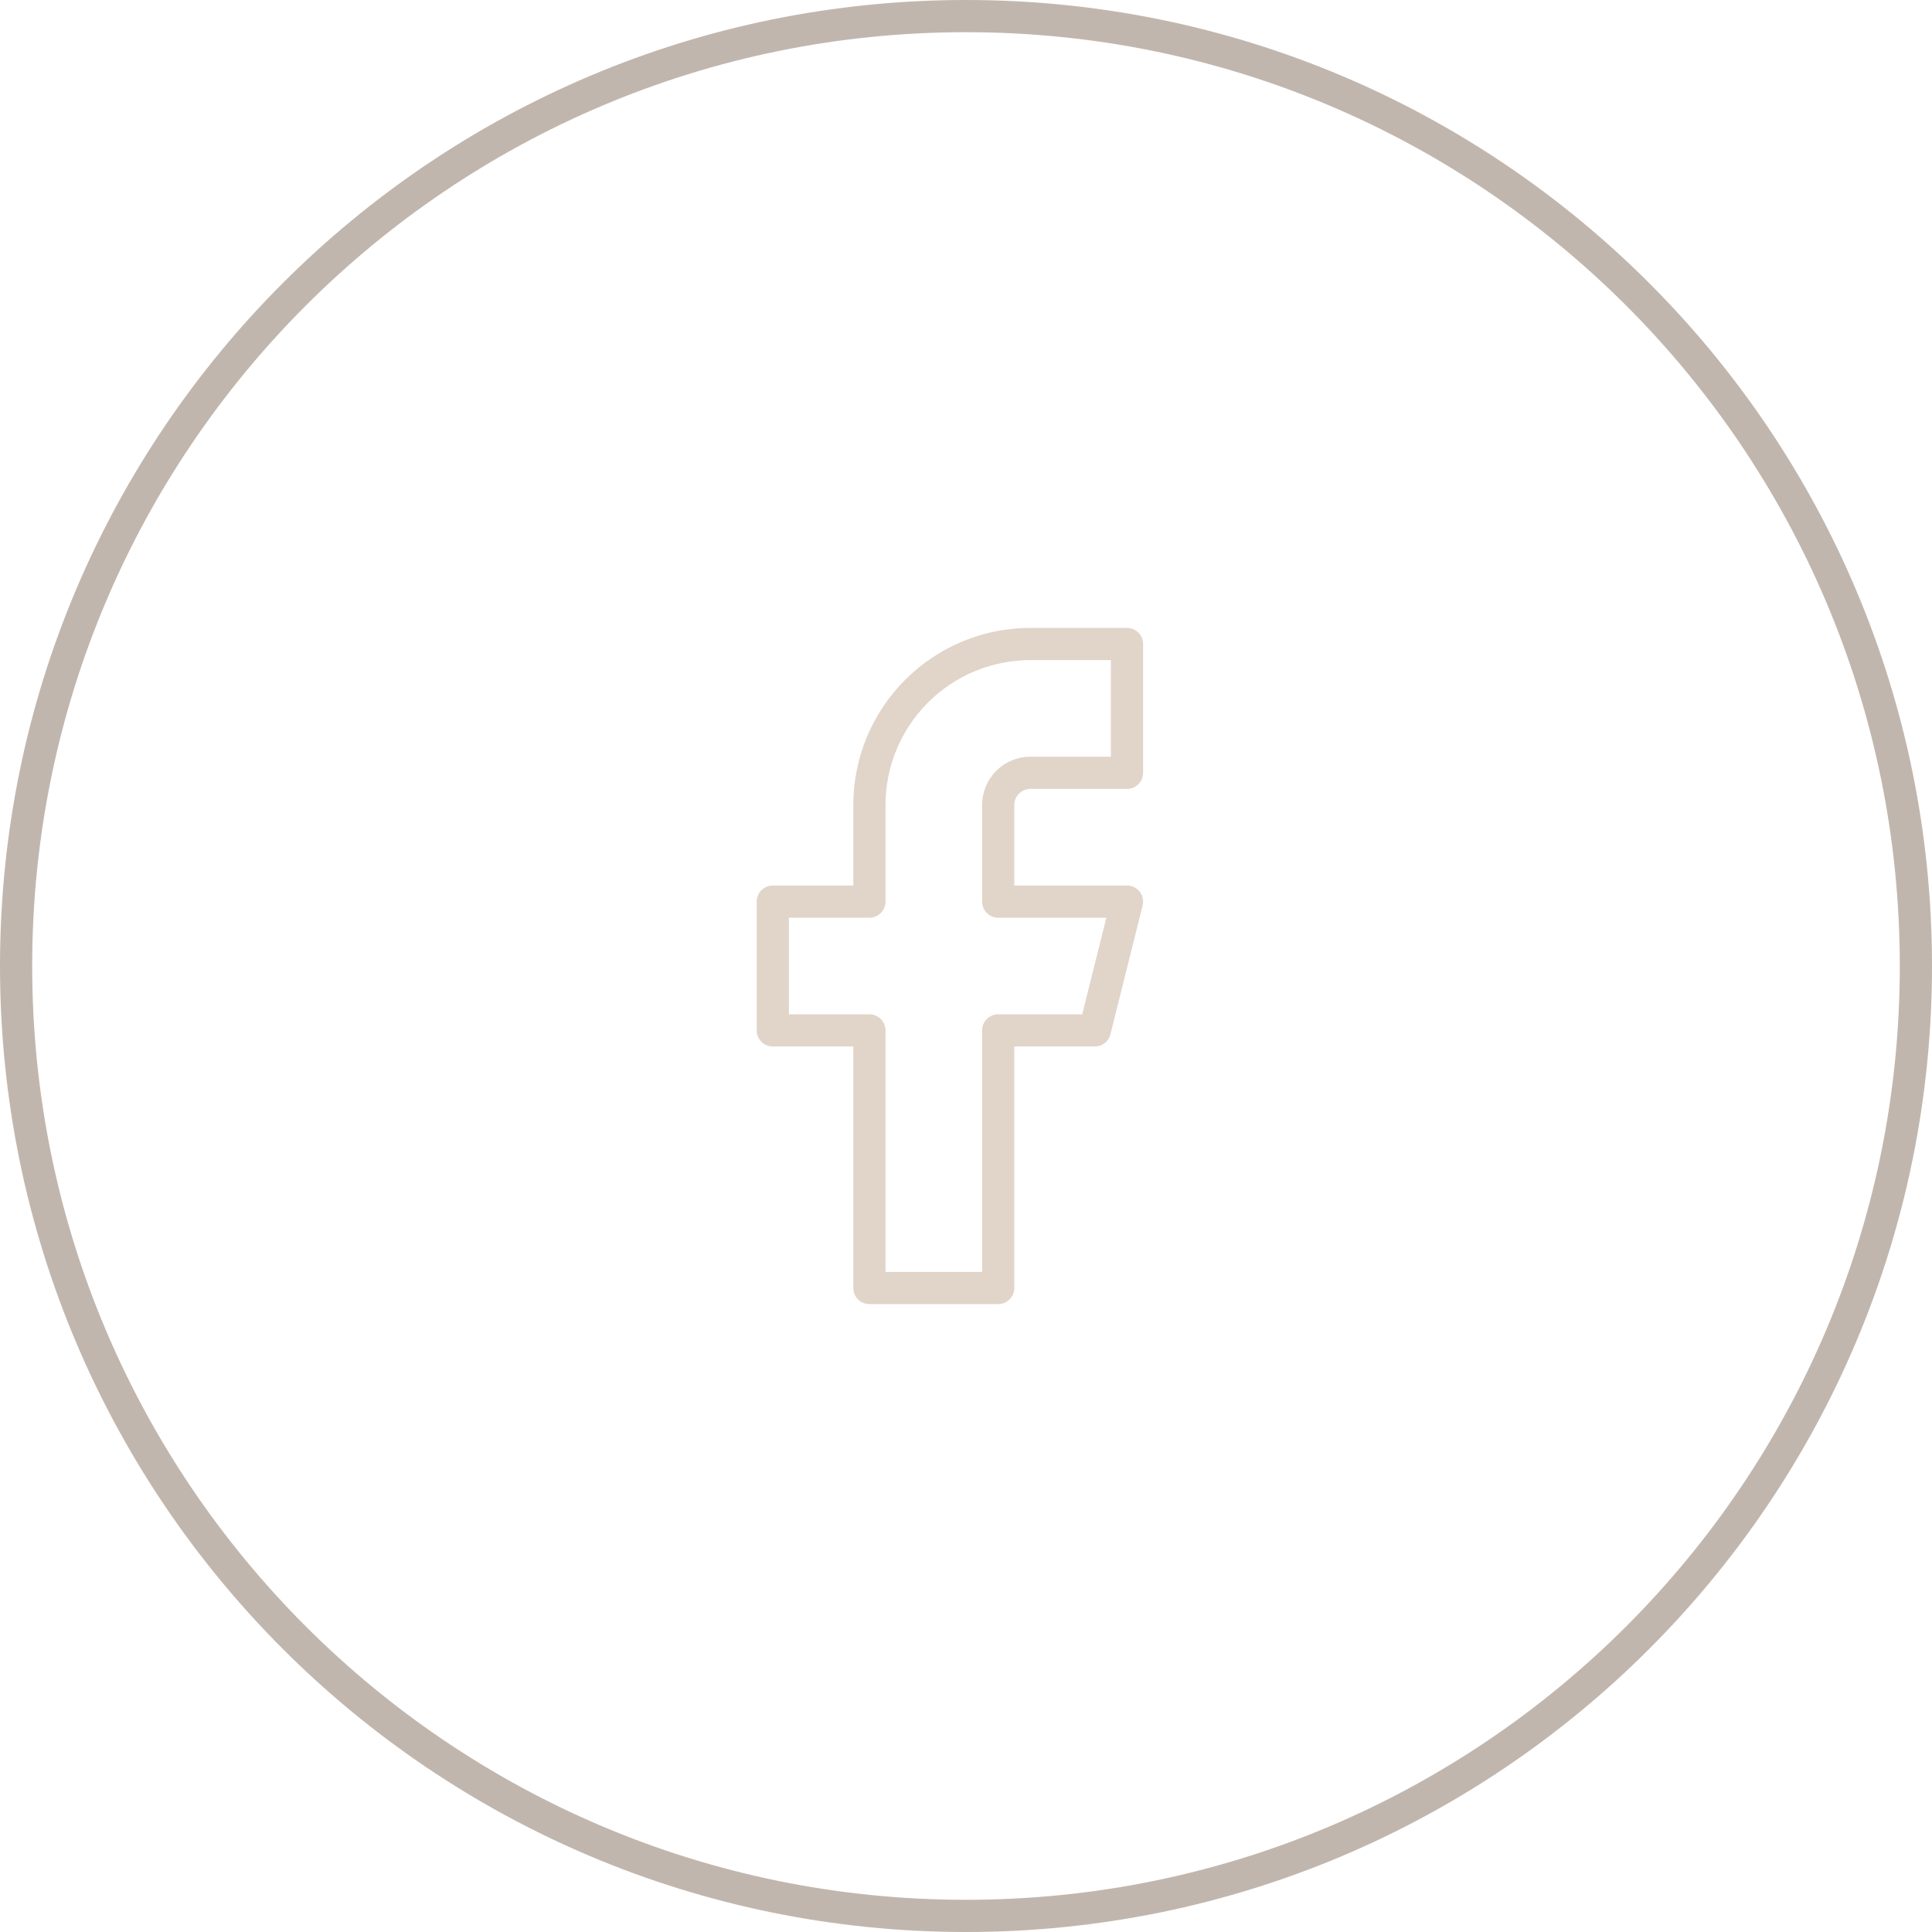
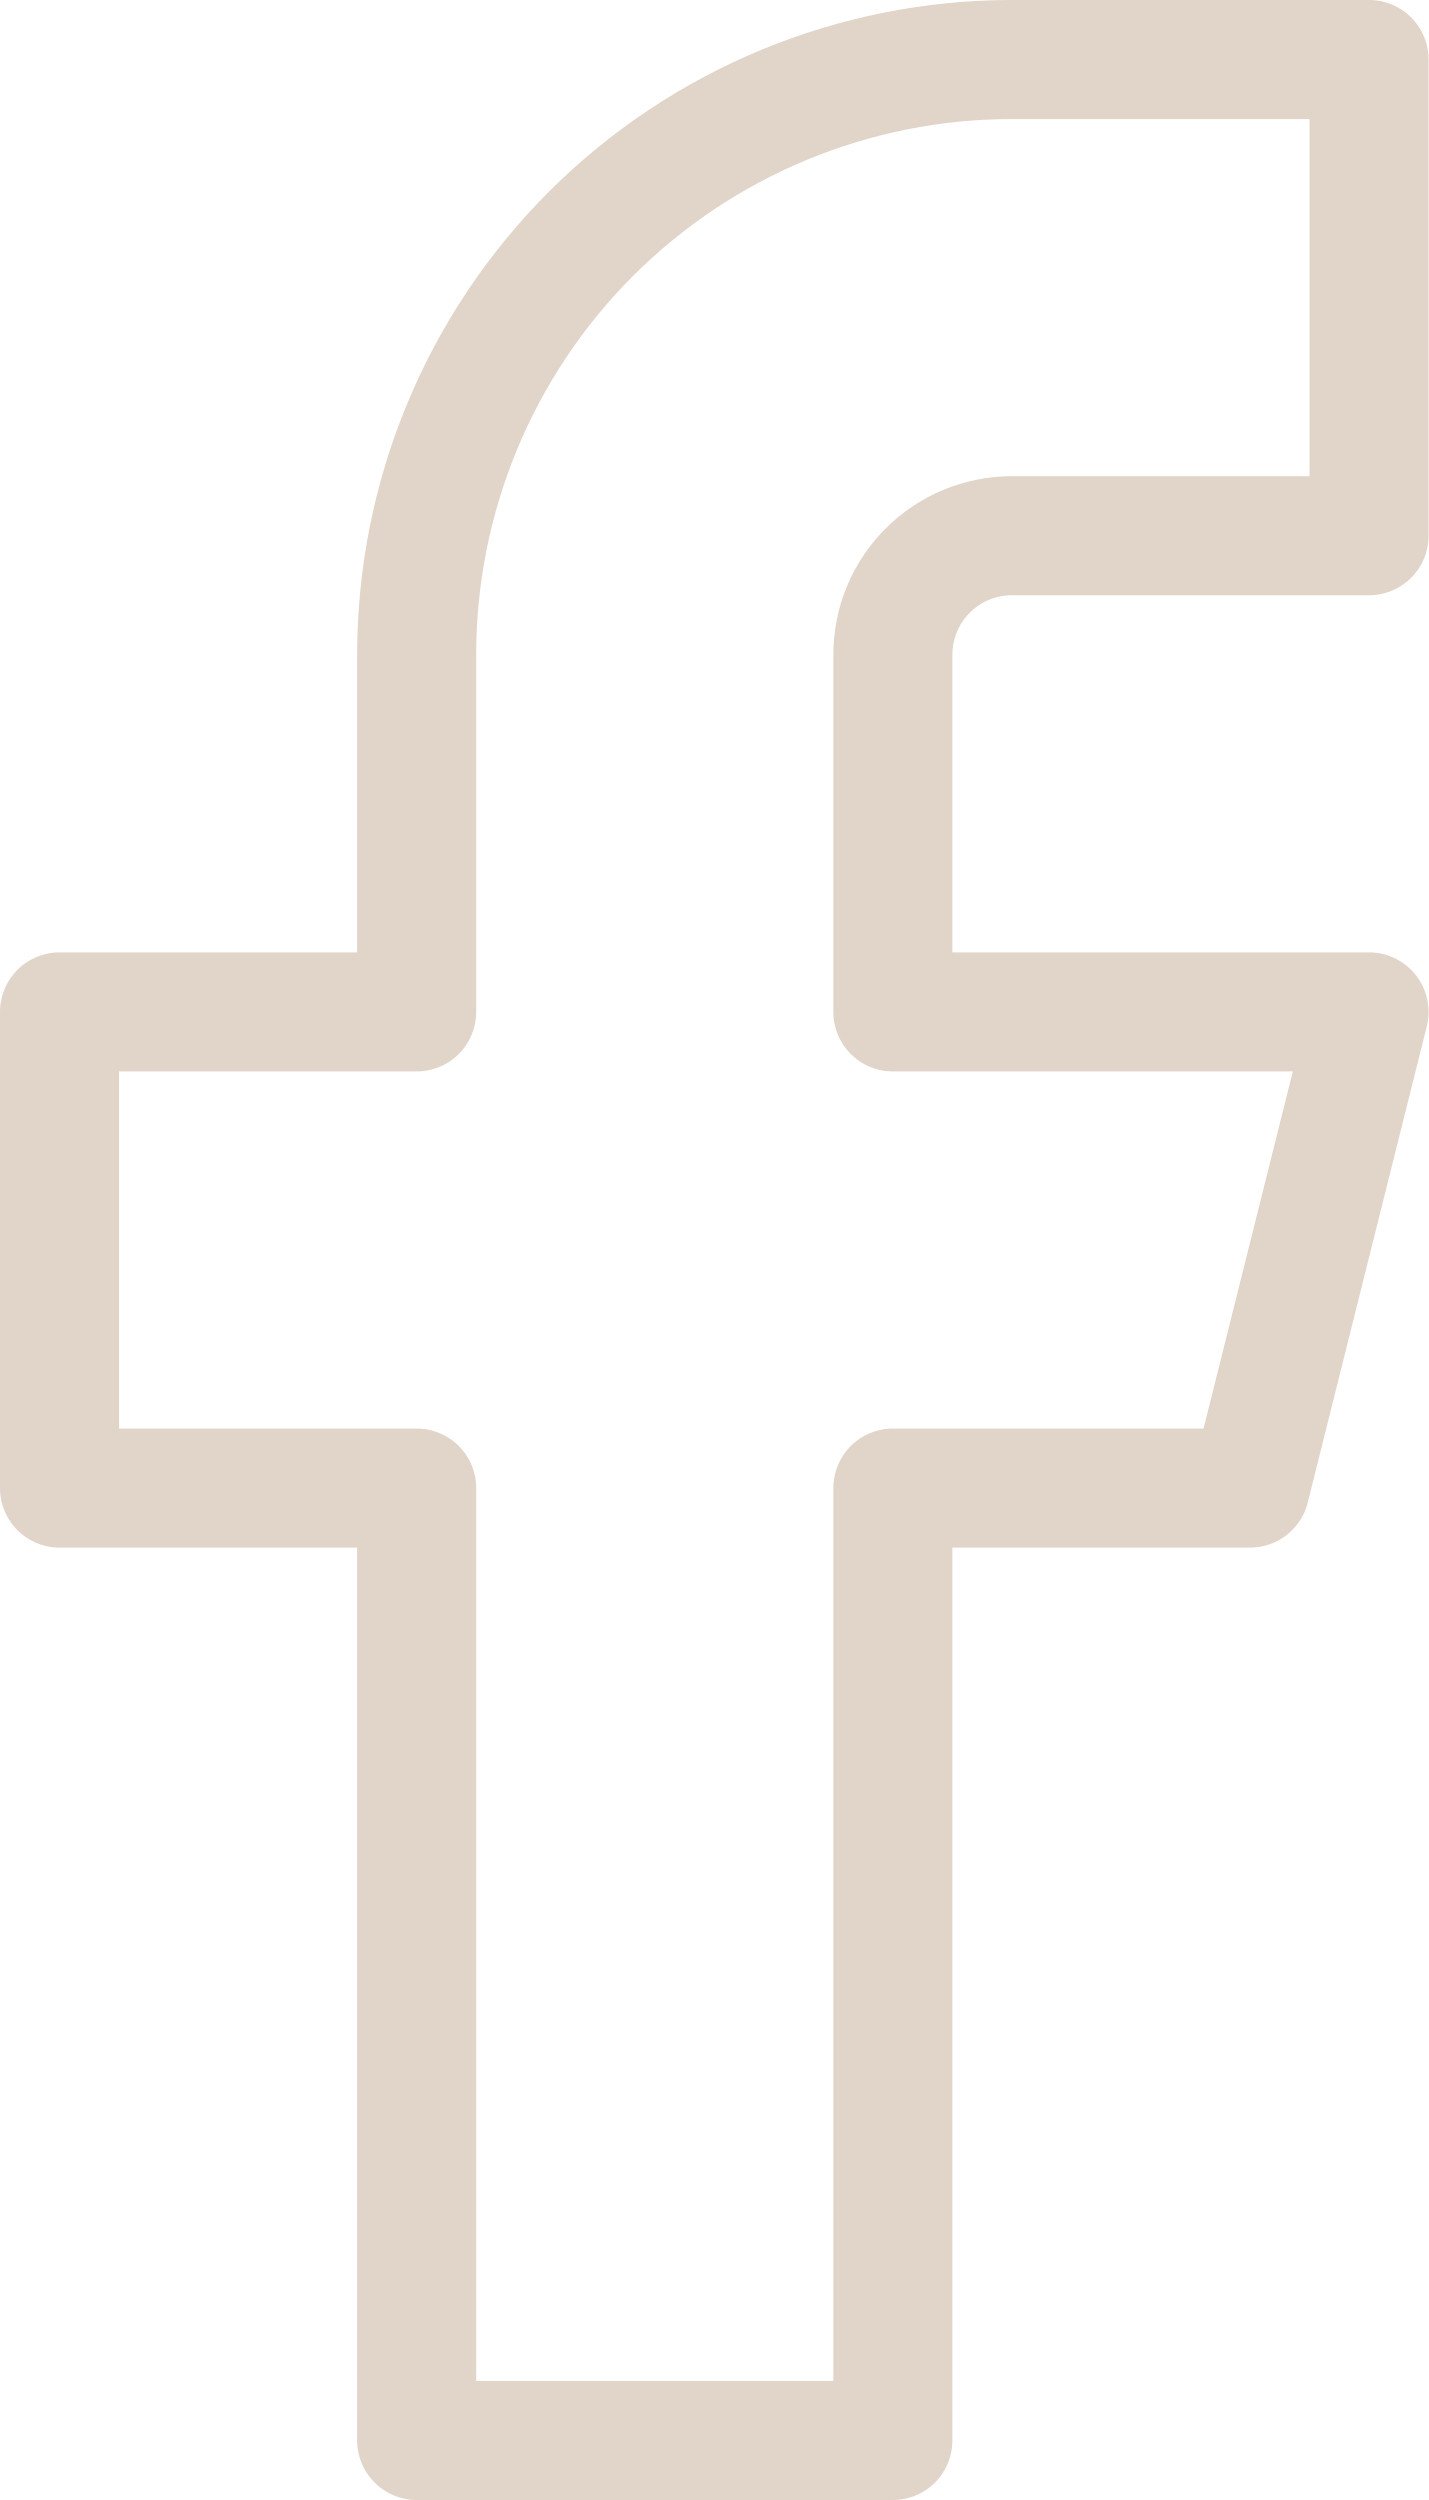
- <svg xmlns="http://www.w3.org/2000/svg" width="60" height="60" viewBox="0 0 60 60" fill="none">
-   <rect x="0.5" y="0.5" width="59" height="59" rx="29.5" stroke="#C1B6AD" />
-   <path d="M35 20H32C30.674 20 29.402 20.527 28.465 21.465C27.527 22.402 27 23.674 27 25V28H24V32H27V40H31V32H34L35 28H31V25C31 24.735 31.105 24.48 31.293 24.293C31.48 24.105 31.735 24 32 24H35V20Z" stroke="#E1D4C9" stroke-linecap="round" stroke-linejoin="round" />
+ <svg xmlns="http://www.w3.org/2000/svg" width="12" height="21" viewBox="0 0 12 21" fill="none">
+   <path d="M11.5 0.5H8.5C7.174 0.5 5.902 1.027 4.964 1.964C4.027 2.902 3.5 4.174 3.5 5.5V8.5H0.5V12.5H3.5V20.5H7.5V12.5H10.5L11.5 8.5H7.5V5.5C7.5 5.235 7.605 4.98 7.793 4.793C7.98 4.605 8.235 4.5 8.5 4.5H11.5V0.5Z" stroke="#E1D4C9" stroke-linecap="round" stroke-linejoin="round" />
</svg>
